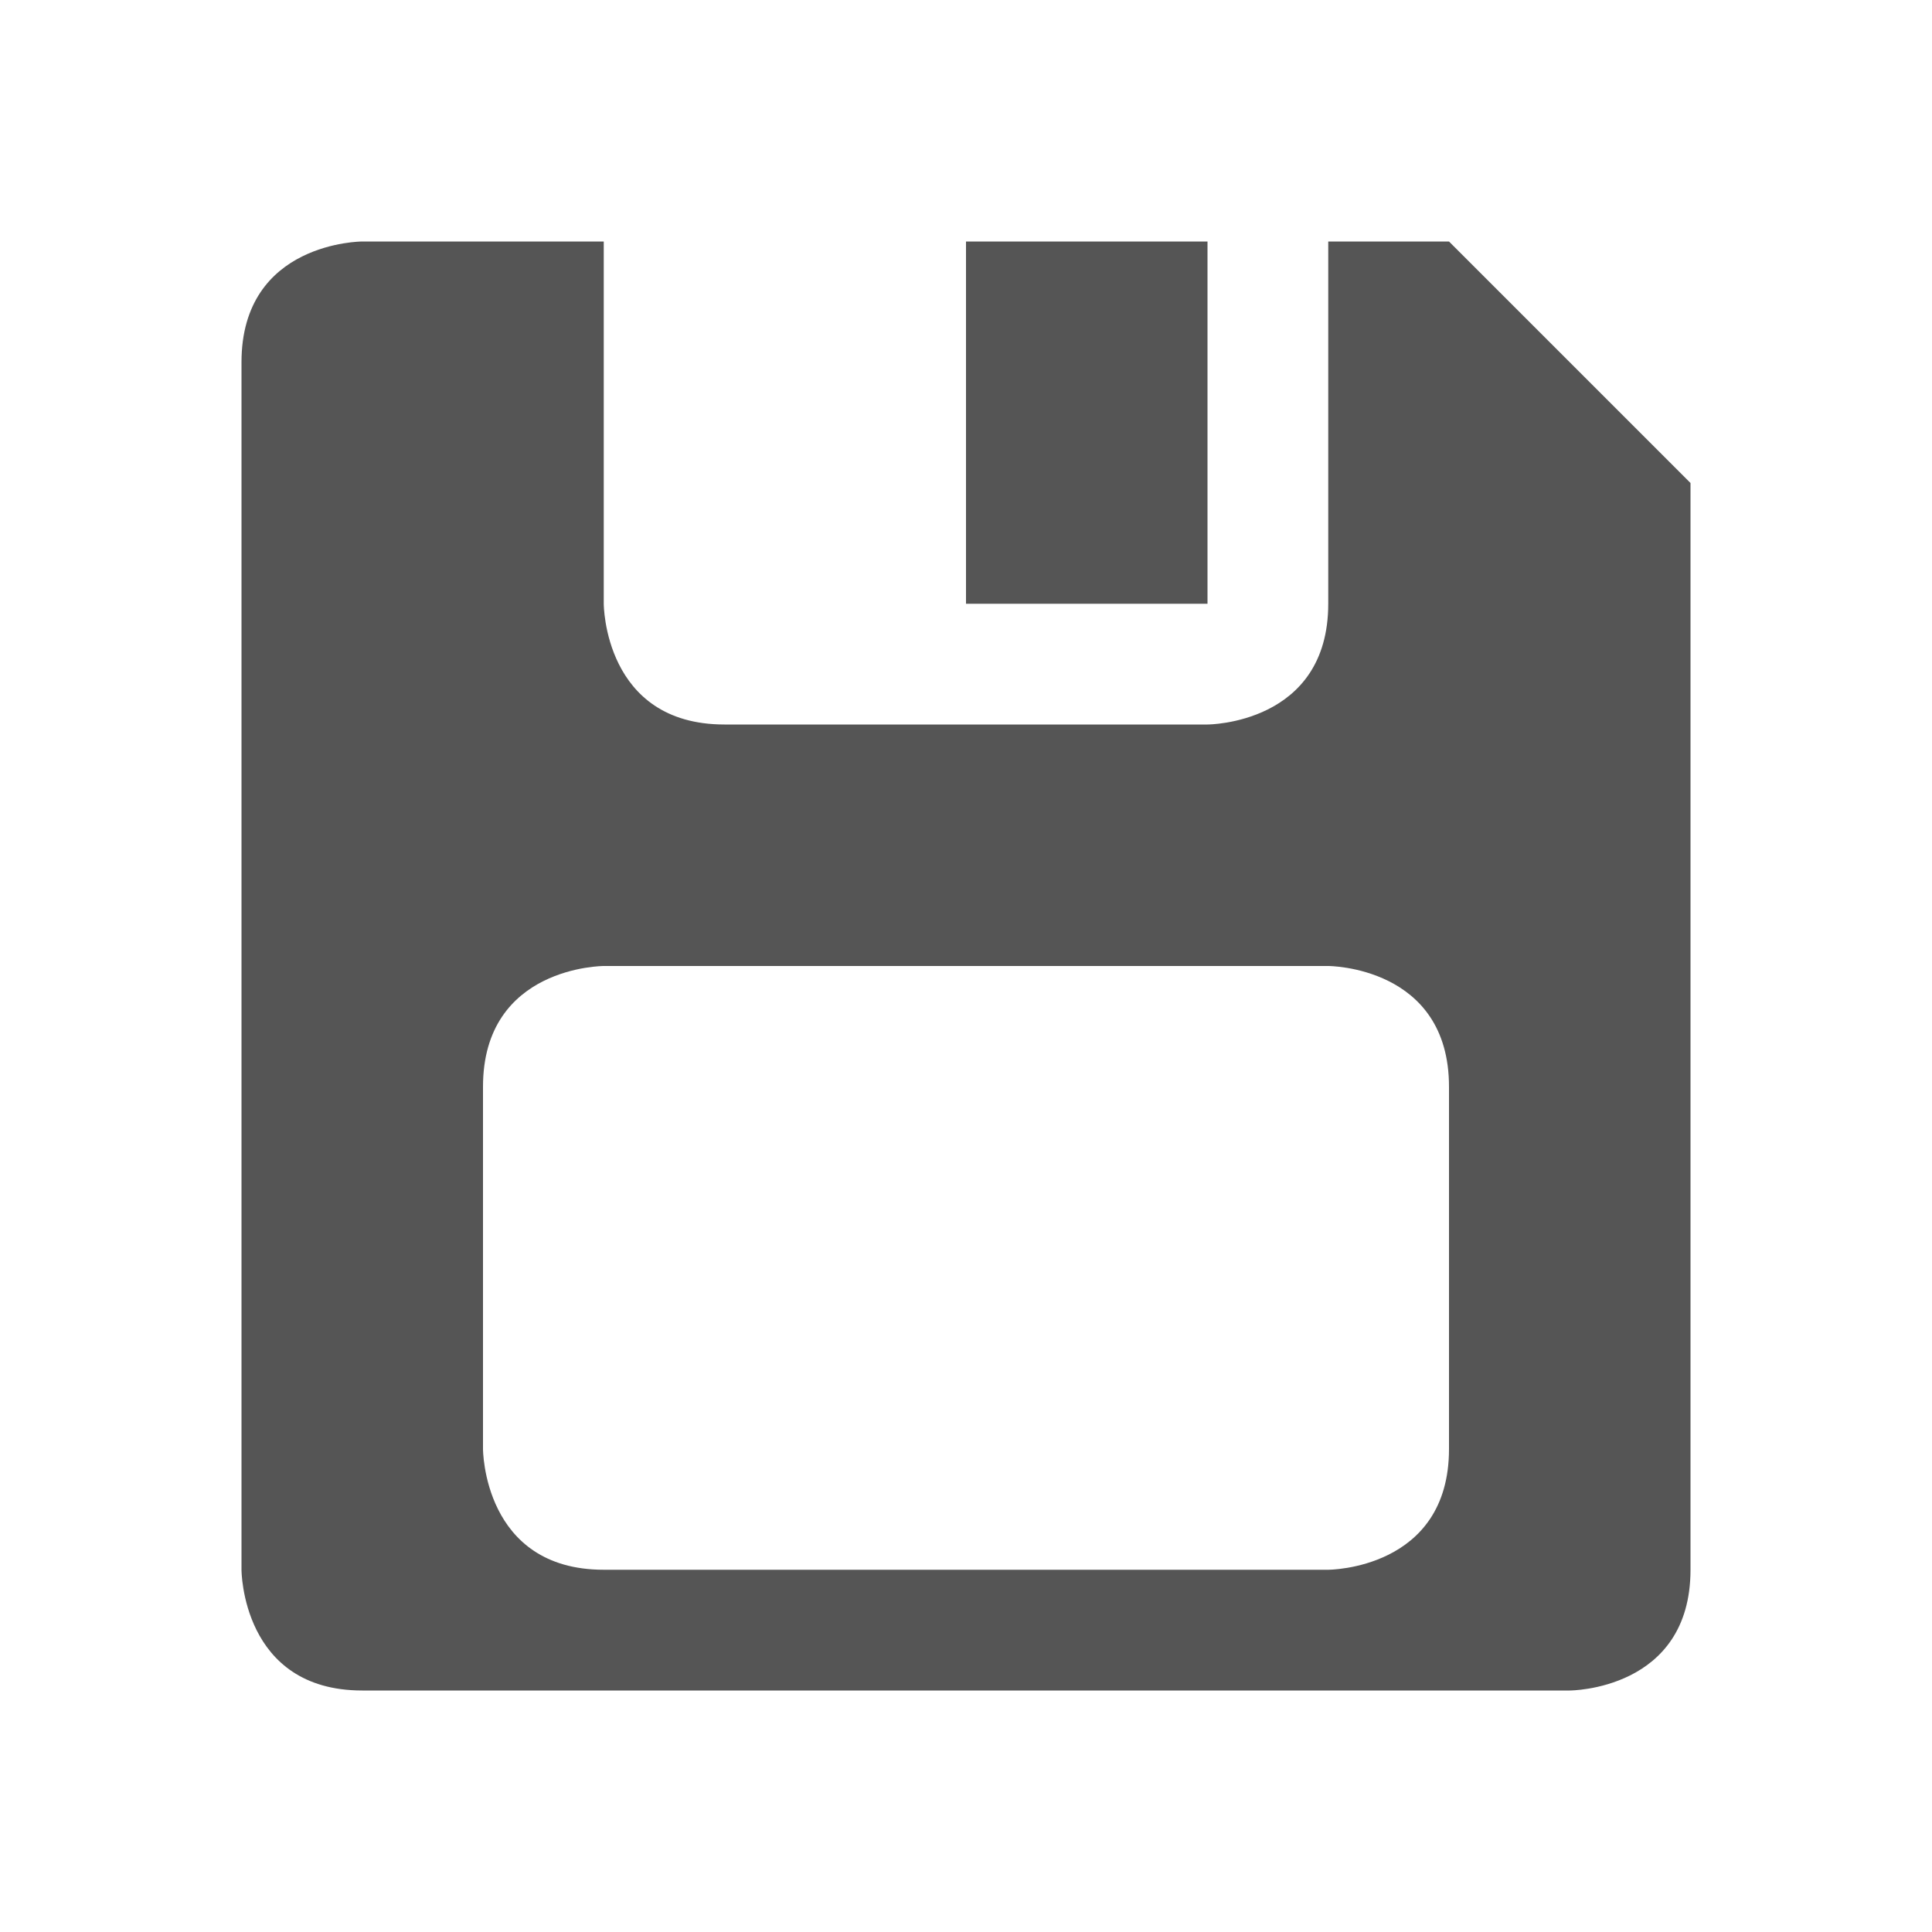
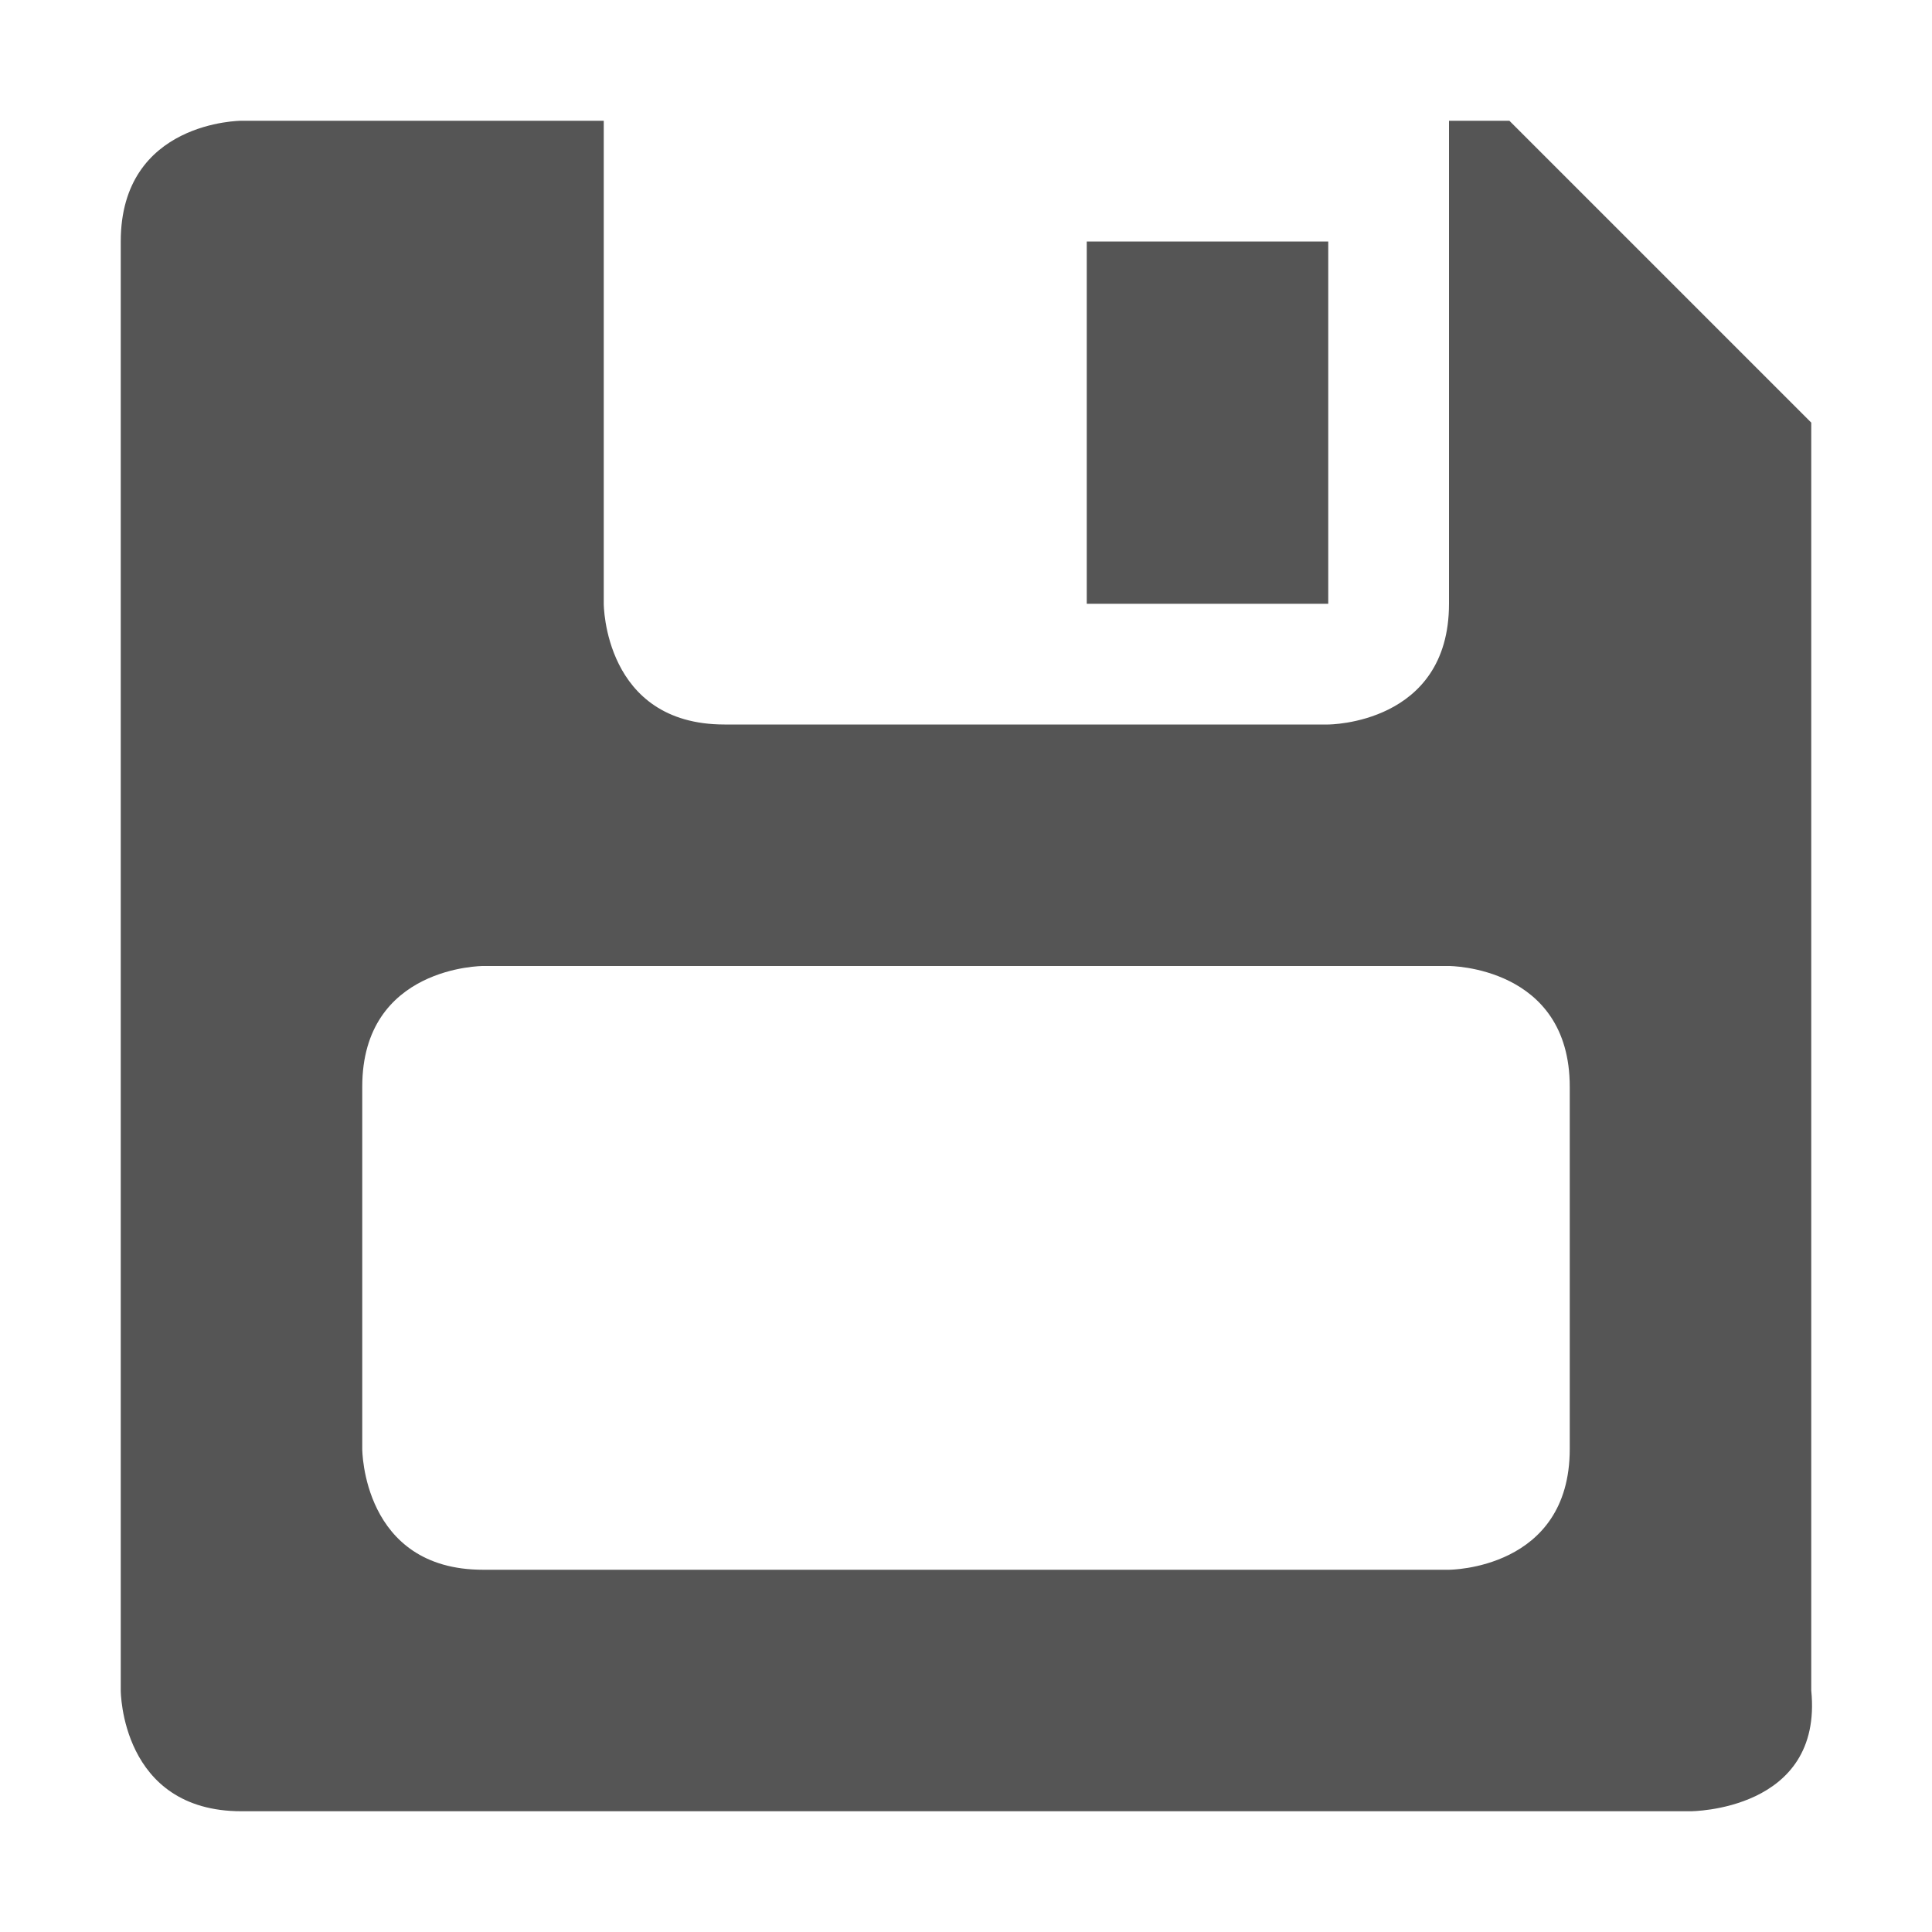
<svg xmlns="http://www.w3.org/2000/svg" width="16" height="16">
-   <path style="line-height:normal;-inkscape-font-specification:Sans;text-indent:0;text-align:start;text-transform:none;marker:none" d="M3 2S2 2 2 3v10s0 1 1 1h10s1 0 1-1V4l-2-2h-1v3c0 1-1 1-1 1H6C5 6 5 5 5 5V2H3zm5 0v3h2V2H8zM5 8h6s1 0 1 1v3c0 1-1 1-1 1H5c-1 0-1-1-1-1V9c0-1 1-1 1-1z" fill="#555" />
+   <path style="line-height:normal;-inkscape-font-specification:Sans;text-indent:0;text-align:start;text-transform:none;marker:none" d="M2 1S1 1 1 2v12s0 1 1 1h12s1.1 0 1-1V3.5L12.5 1H12v4c0 1-1 1-1 1H6C5 6 5 5 5 5V1zm7 1v3h2V2zM4 8h8s1 0 1 1v3c0 1-1 1-1 1H4c-1 0-1-1-1-1V9c0-1 1-1 1-1z" fill="#555" />
</svg>
